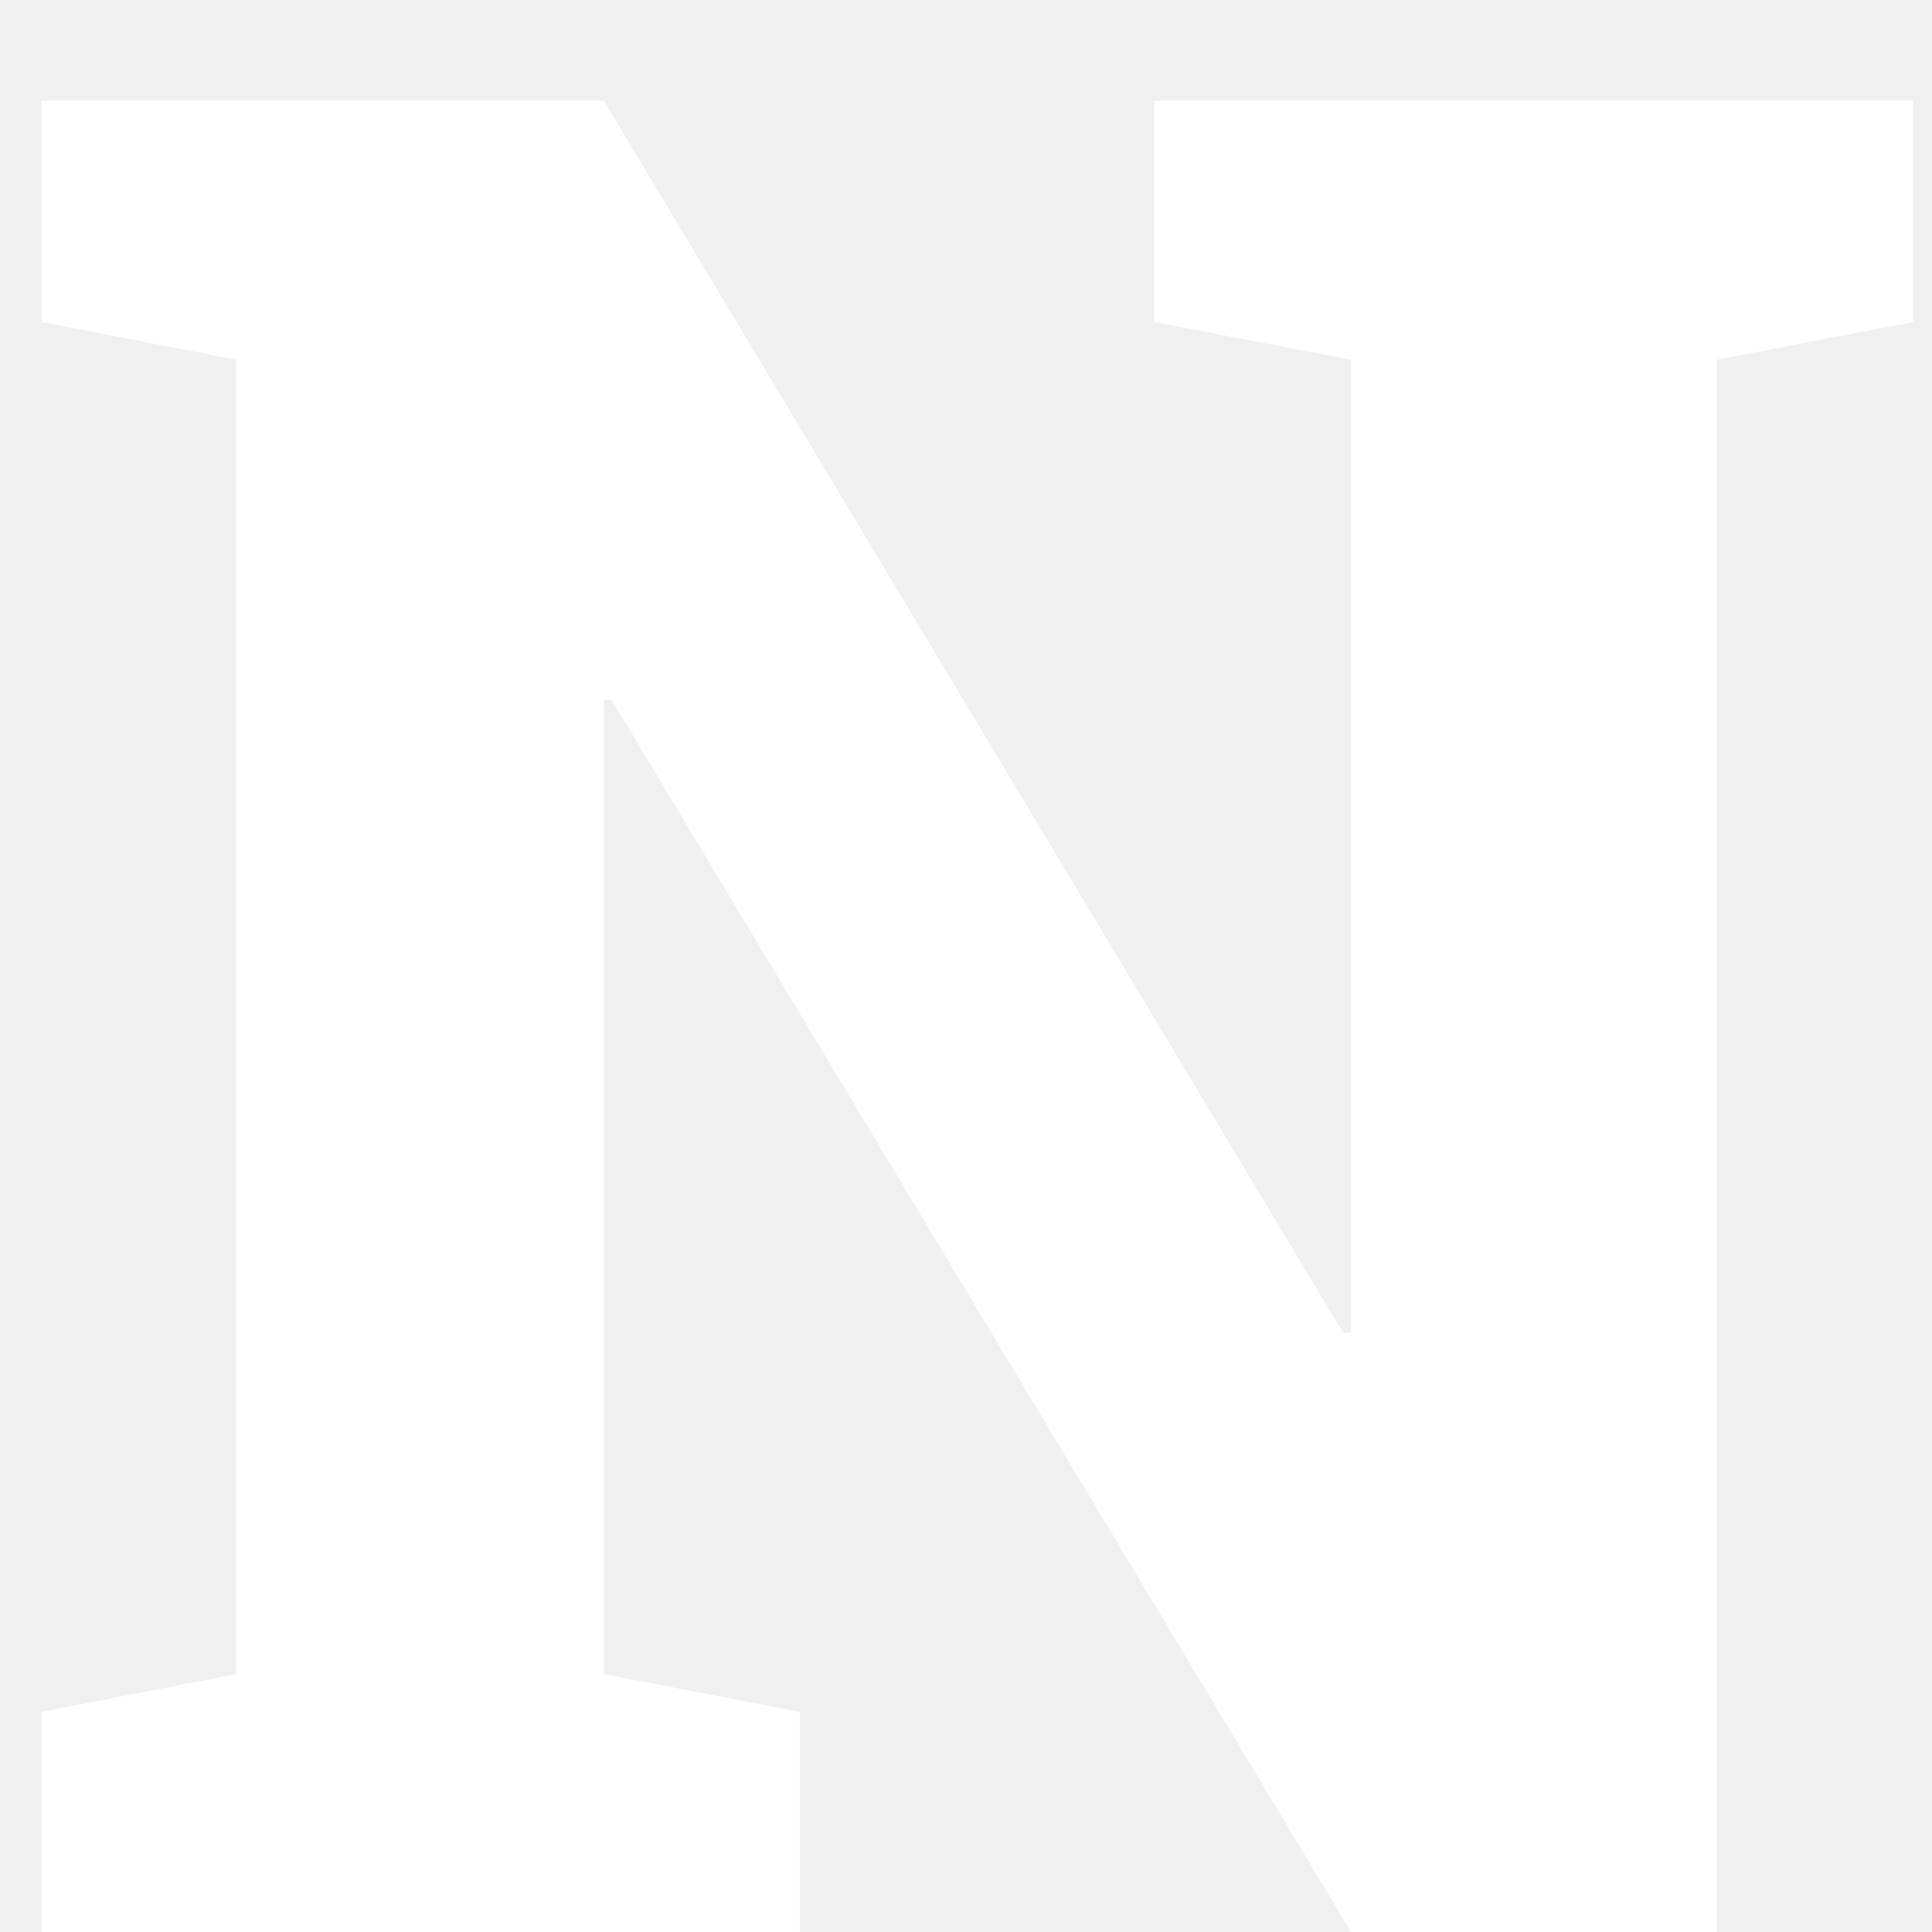
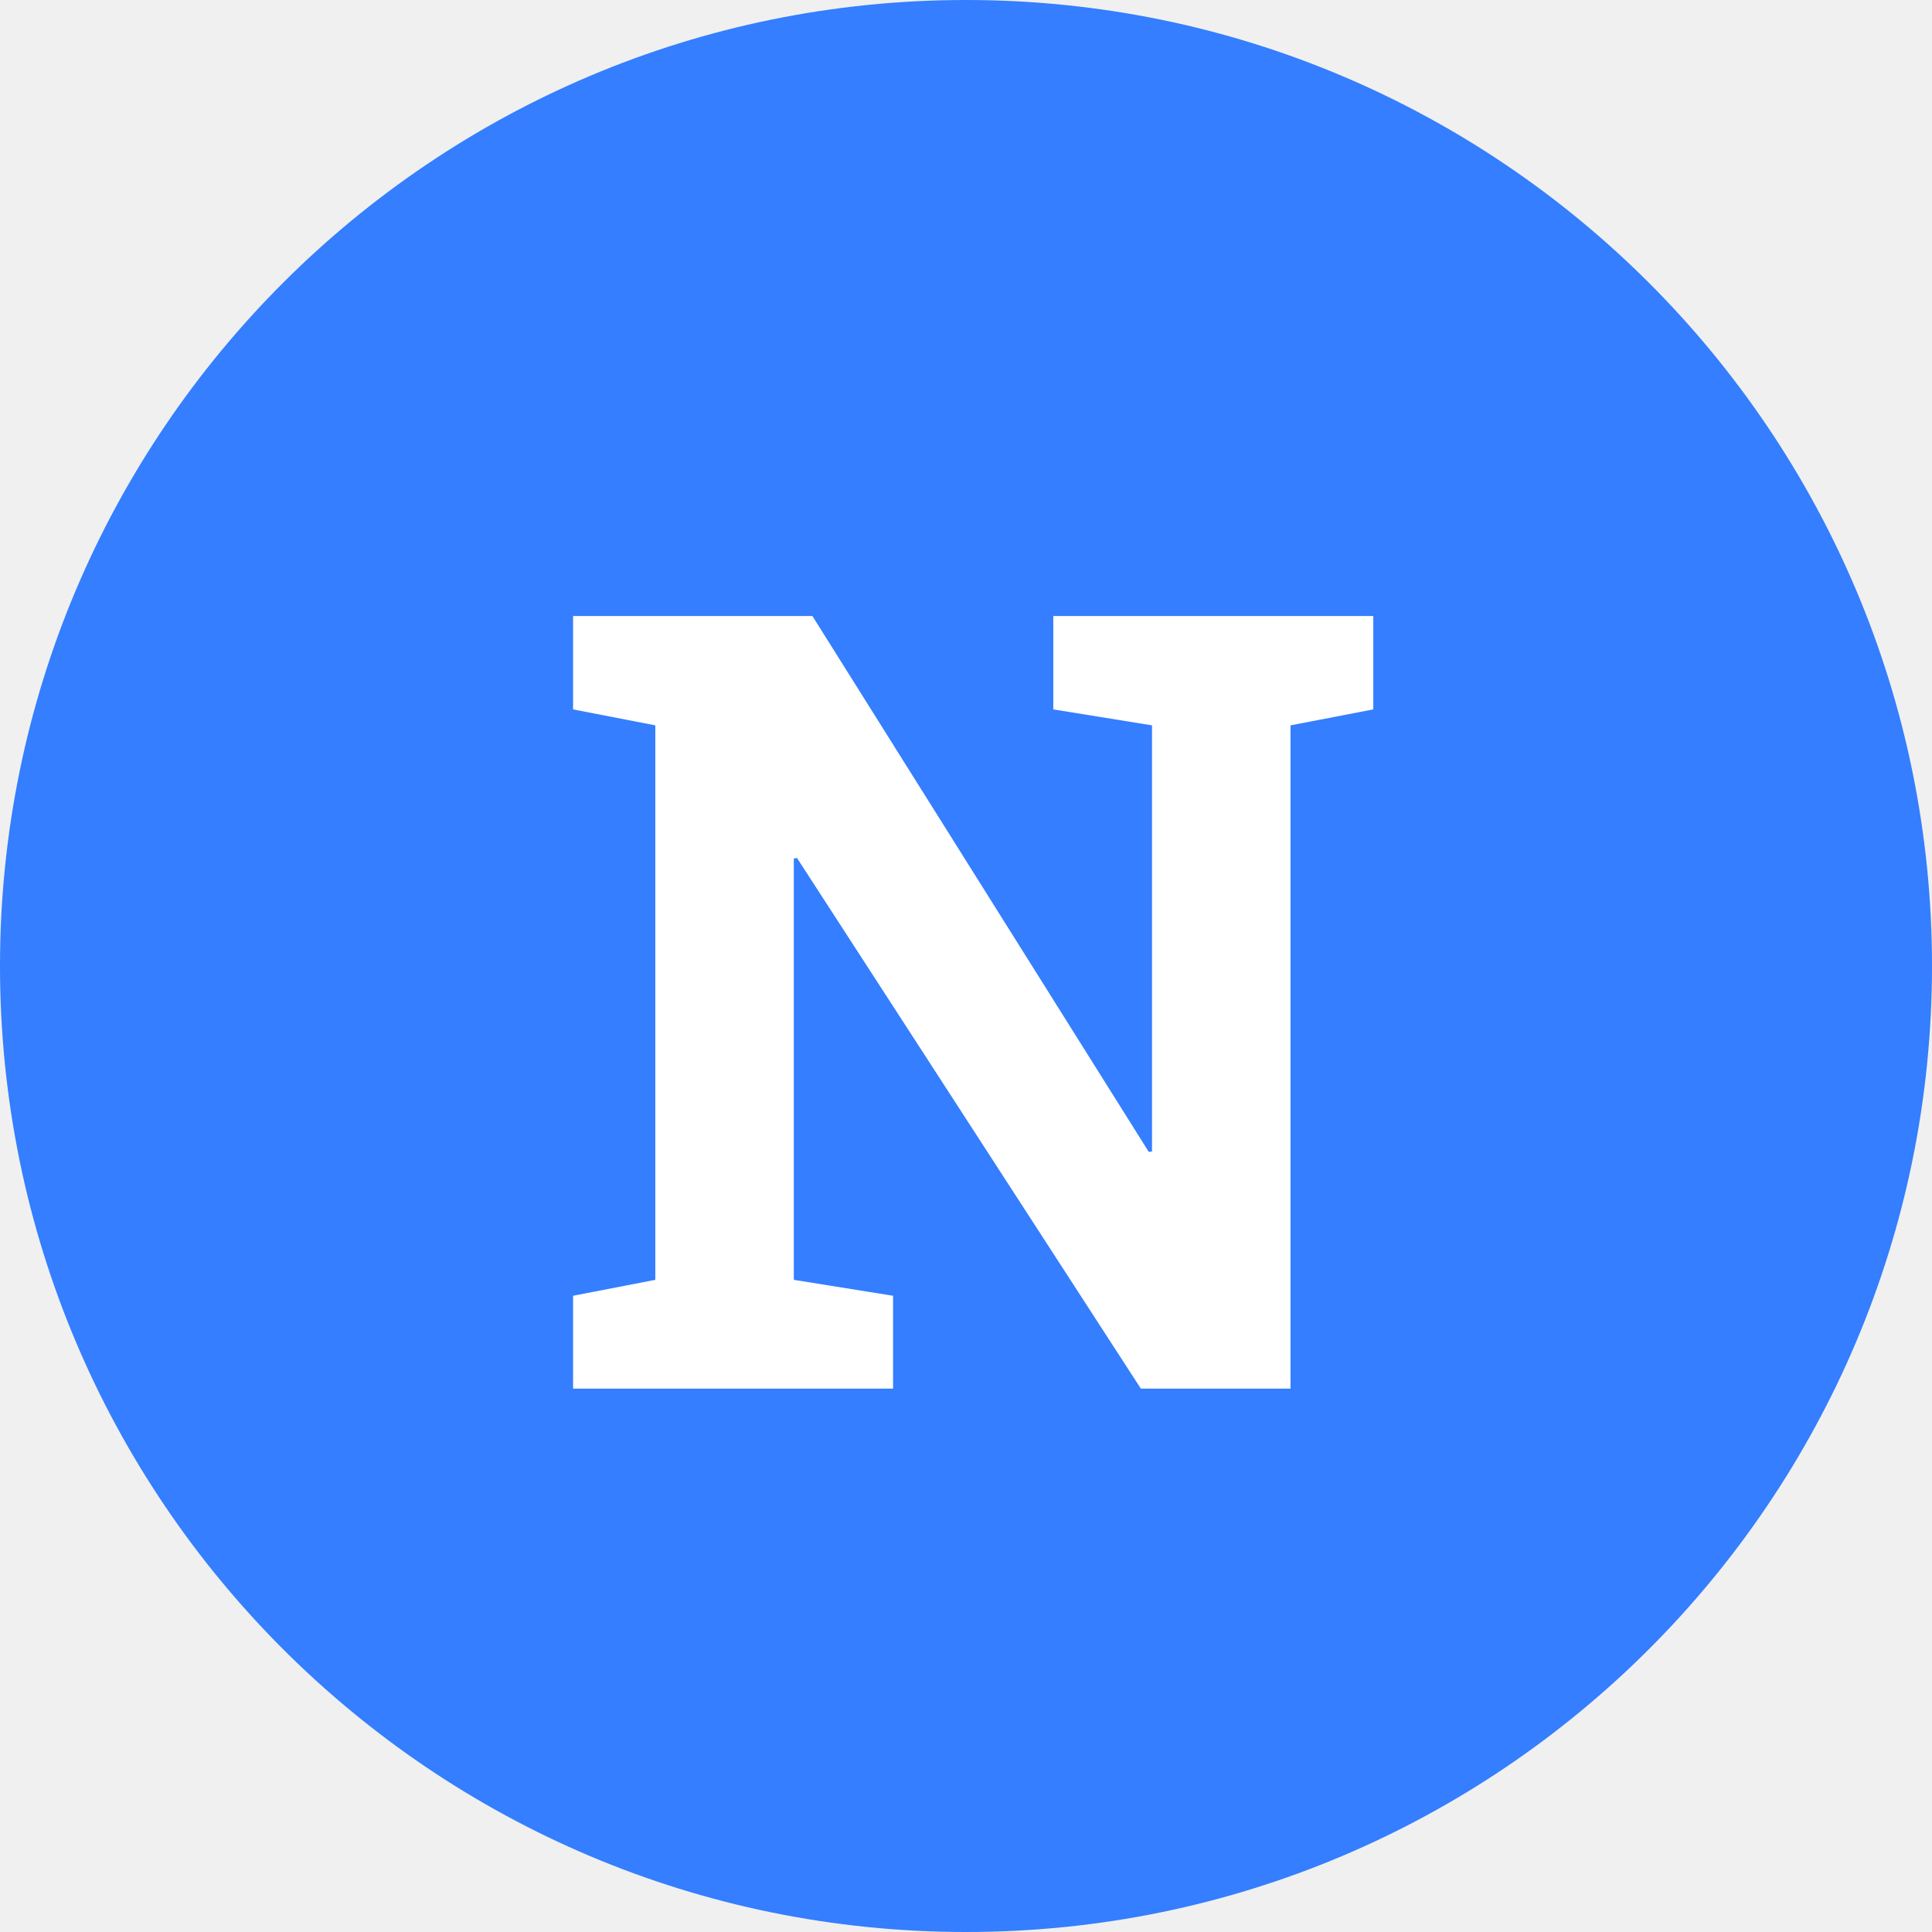
- <svg xmlns="http://www.w3.org/2000/svg" width="12" height="12" fill="none">
-   <path d="M11.883.625V2l-1.219.234V12H8.391L3.797 4.344l-.047.008v6.046l1.219.235V12H.258v-1.367l1.21-.235V2.234L.259 2V.625H3.75l4.594 7.656.047-.008V2.234L7.17 2V.625h4.712z" fill="#fff" />
+ <svg xmlns="http://www.w3.org/2000/svg" width="32" height="32" viewBox="0 0 32 32" fill="none">
+   <circle cx="16" cy="16" r="16" fill="#347EFF" />
+   <path d="M9.492 23V21.462L10.854 21.198V12.014L9.492 11.75V10.203H13.456L19.028 19.08L19.081 19.071V12.014L17.446 11.75V10.203H22.746V11.75L21.375 12.014V23H18.896L13.201 14.211L13.148 14.22V21.198L14.792 21.462V23H9.492Z" fill="white" />
</svg>
